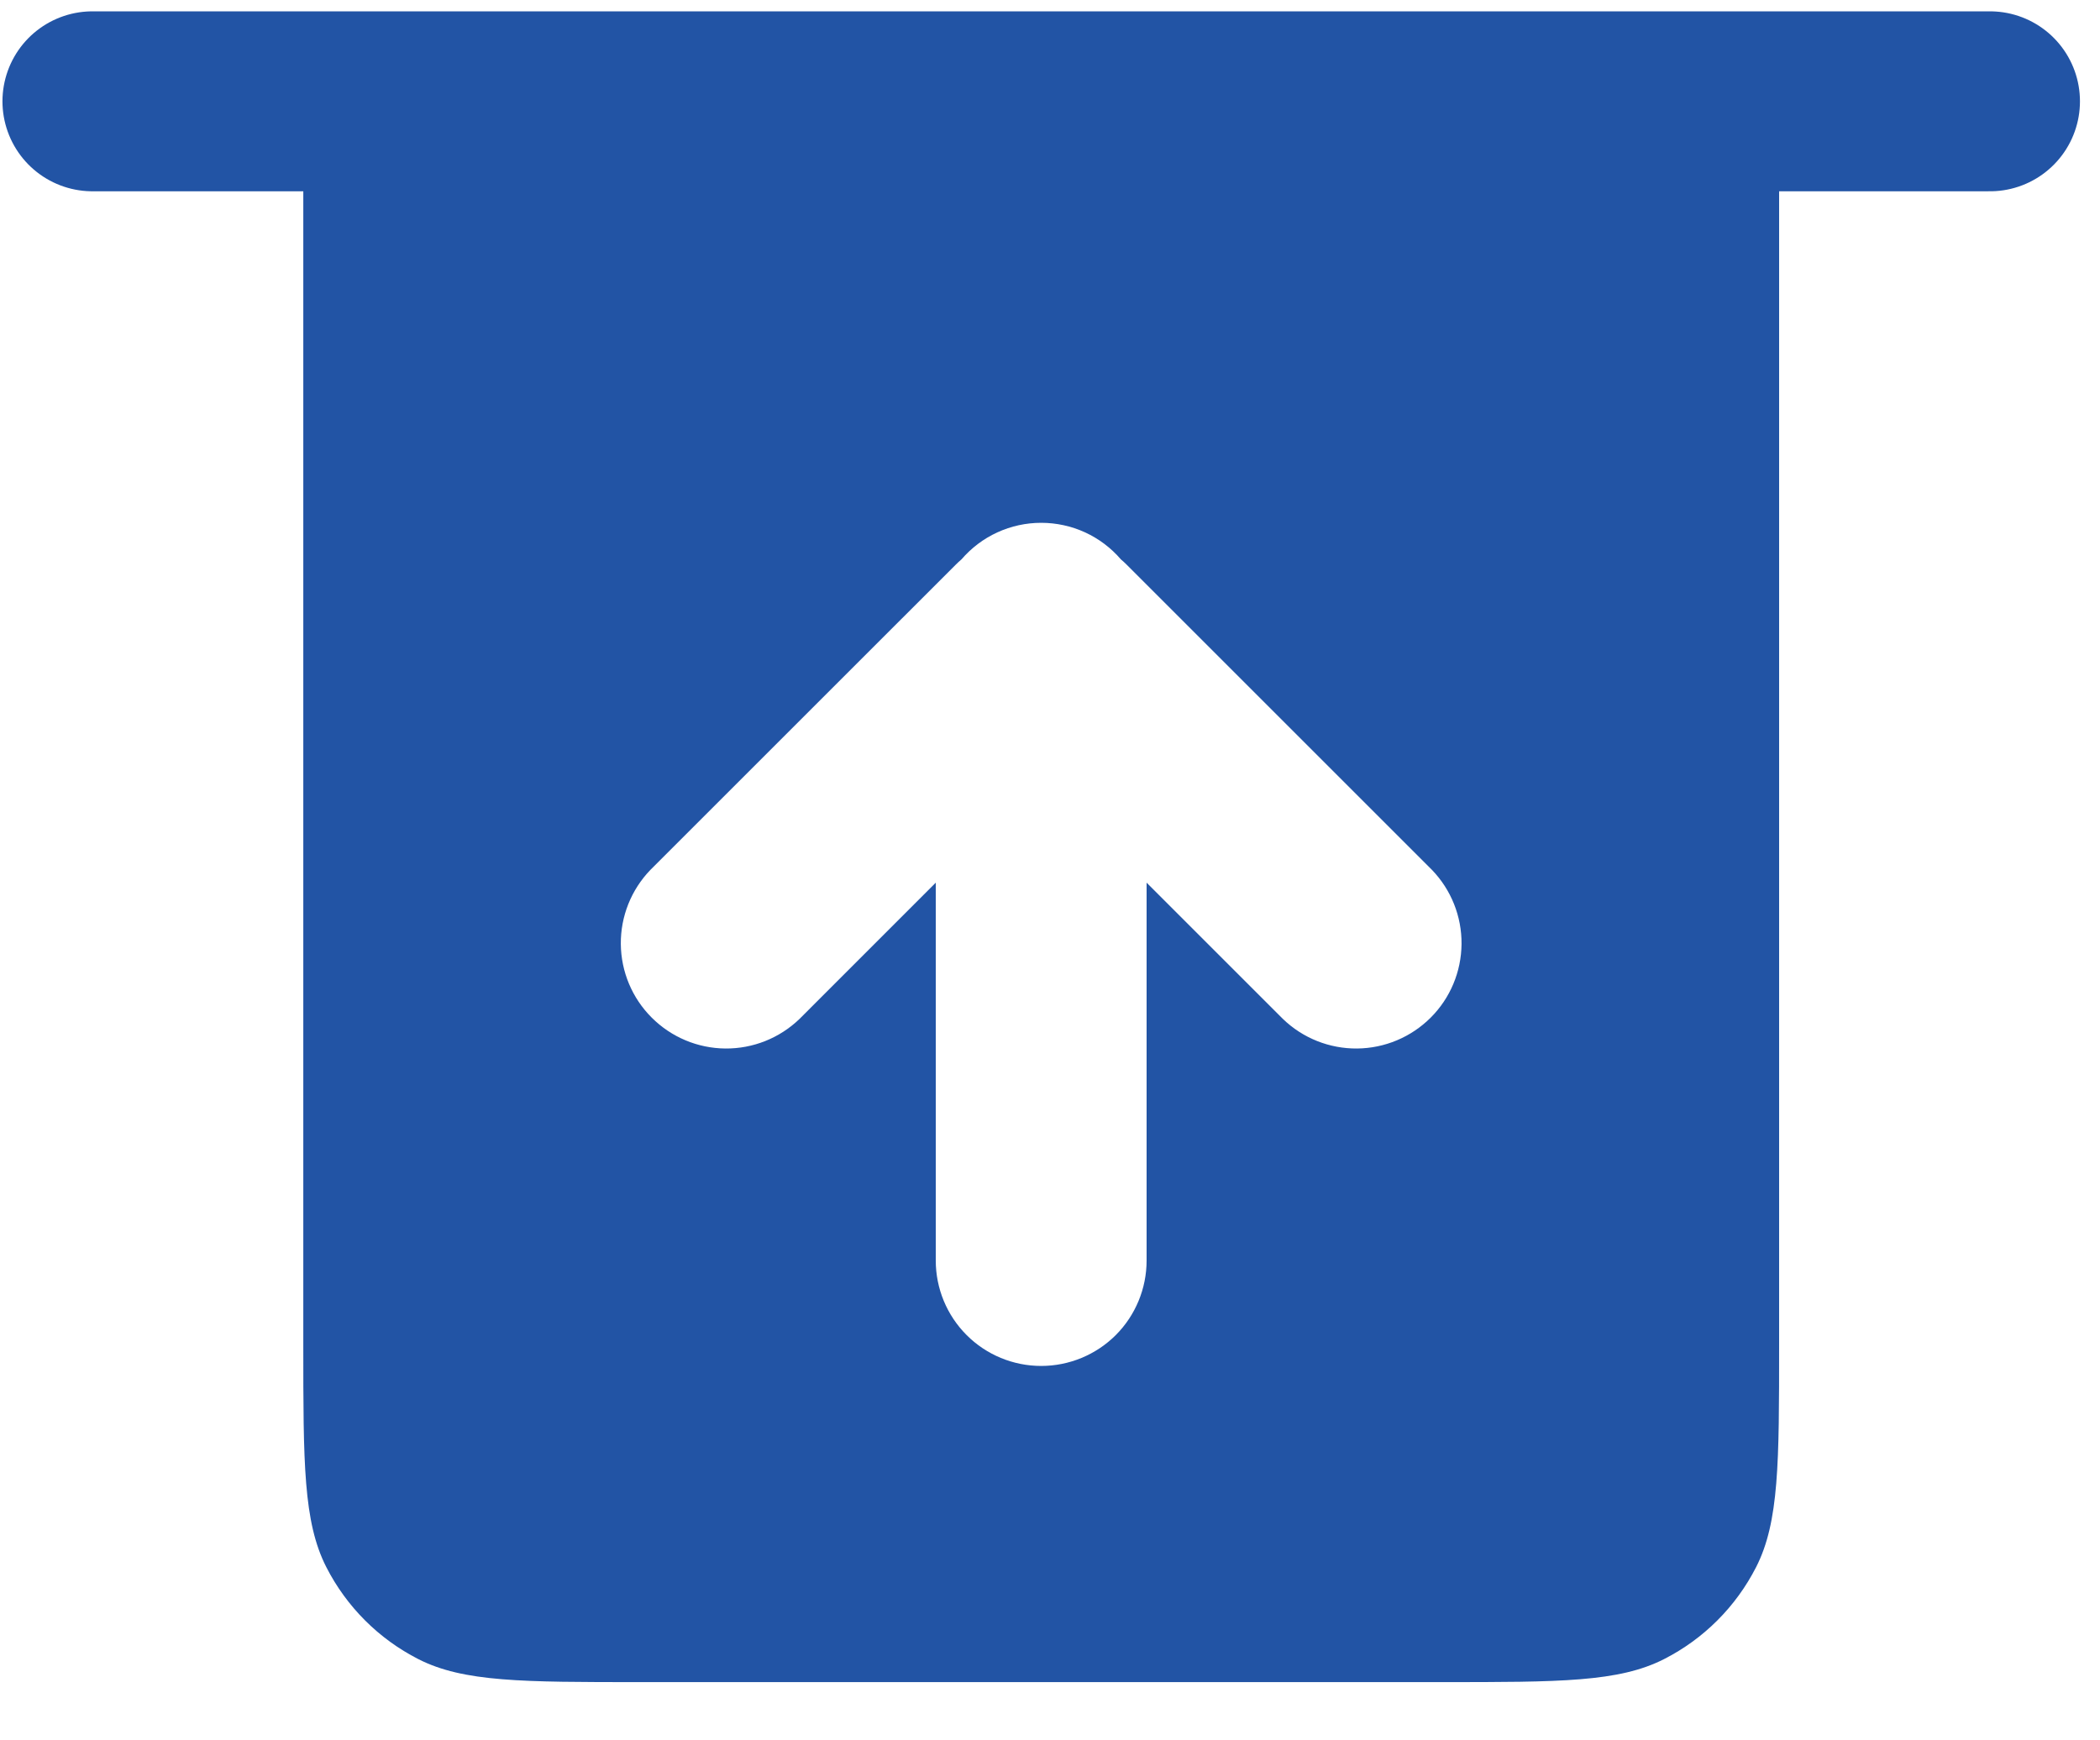
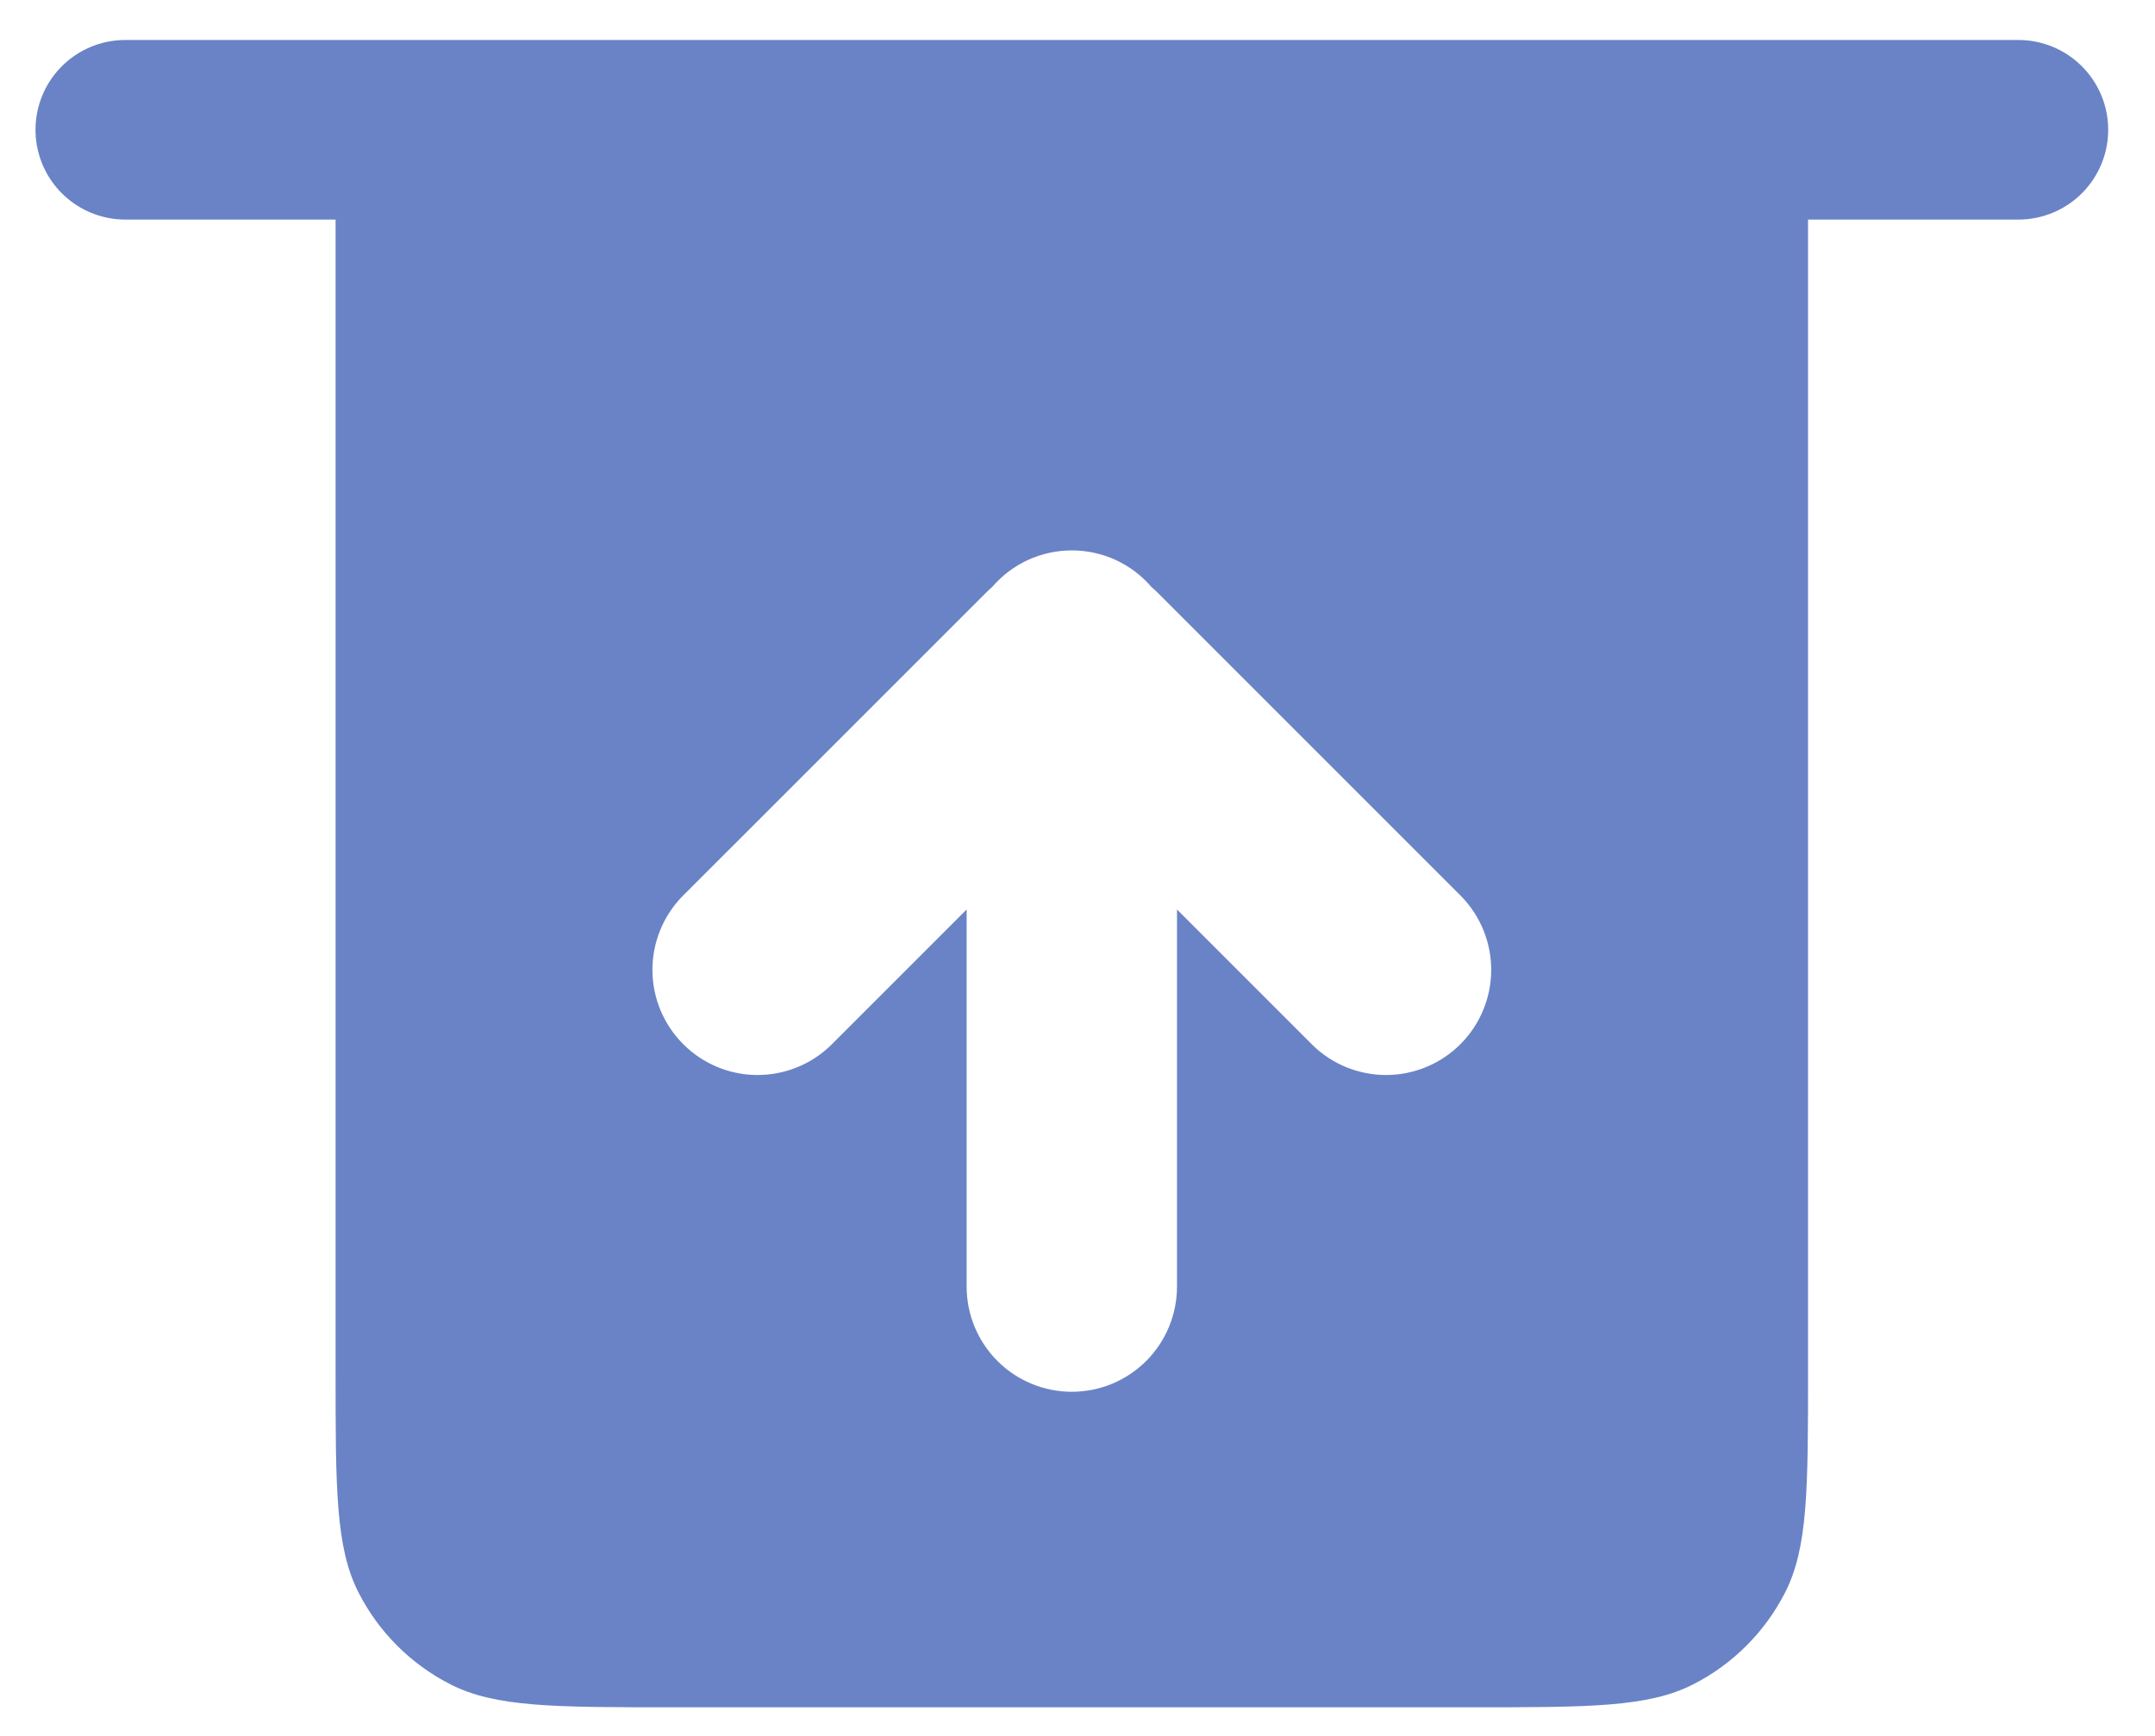
- <svg xmlns="http://www.w3.org/2000/svg" width="35" height="29" viewBox="0 0 35 29" fill="none">
-   <path d="M1.541 1.689H33.166" stroke="#2254A5" stroke-width="3" stroke-linecap="round" />
-   <path fill-rule="evenodd" clip-rule="evenodd" d="M29.652 1.689H5.055V22.421C5.055 24.389 5.055 25.373 5.438 26.125C5.775 26.786 6.312 27.323 6.973 27.66C7.725 28.043 8.709 28.043 10.677 28.043H24.03C25.997 28.043 26.981 28.043 27.733 27.66C28.395 27.323 28.932 26.786 29.269 26.125C29.652 25.373 29.652 24.389 29.652 22.421V1.689ZM15.596 21.015V14.715L13.325 16.987C12.993 17.307 12.55 17.484 12.089 17.48C11.628 17.476 11.188 17.291 10.862 16.965C10.536 16.64 10.351 16.199 10.347 15.738C10.343 15.277 10.52 14.834 10.84 14.502L15.925 9.418C15.957 9.386 15.99 9.355 16.025 9.325C16.19 9.134 16.393 8.98 16.623 8.875C16.852 8.77 17.101 8.716 17.353 8.716C17.605 8.716 17.855 8.77 18.084 8.875C18.313 8.98 18.517 9.134 18.681 9.325C18.717 9.355 18.75 9.386 18.782 9.418L23.866 14.502C24.186 14.834 24.363 15.277 24.359 15.738C24.355 16.199 24.171 16.64 23.845 16.965C23.519 17.291 23.078 17.476 22.618 17.48C22.157 17.484 21.713 17.307 21.382 16.987L19.11 14.715V21.015C19.11 21.481 18.925 21.928 18.596 22.258C18.266 22.587 17.819 22.772 17.353 22.772C16.887 22.772 16.44 22.587 16.111 22.258C15.781 21.928 15.596 21.481 15.596 21.015Z" fill="#2254A5" />
+ <svg xmlns="http://www.w3.org/2000/svg" width="36" height="29" viewBox="0 0 36 29" fill="none">
+   <path d="M2.093 2.168H33.718" stroke="#6983C6" stroke-width="3" stroke-linecap="round" />
+   <path fill-rule="evenodd" clip-rule="evenodd" d="M30.204 2.168H5.606V22.9C5.606 24.868 5.606 25.852 5.989 26.604C6.326 27.265 6.864 27.802 7.525 28.139C8.277 28.522 9.261 28.522 11.229 28.522H24.581C26.549 28.522 27.533 28.522 28.285 28.139C28.946 27.802 29.484 27.265 29.821 26.604C30.204 25.852 30.204 24.868 30.204 22.9V2.168ZM16.148 21.494V15.194L13.876 17.466C13.545 17.786 13.101 17.963 12.64 17.959C12.18 17.955 11.739 17.77 11.414 17.444C11.088 17.119 10.903 16.678 10.899 16.217C10.895 15.757 11.072 15.313 11.392 14.981L16.477 9.897C16.508 9.865 16.542 9.834 16.577 9.804C16.741 9.613 16.945 9.459 17.174 9.354C17.404 9.249 17.653 9.195 17.905 9.195C18.157 9.195 18.406 9.249 18.636 9.354C18.865 9.459 19.069 9.613 19.233 9.804C19.268 9.834 19.302 9.865 19.334 9.897L24.418 14.981C24.738 15.313 24.915 15.757 24.911 16.217C24.907 16.678 24.722 17.119 24.397 17.444C24.071 17.77 23.63 17.955 23.17 17.959C22.709 17.963 22.265 17.786 21.934 17.466L19.662 15.194V21.494C19.662 21.96 19.477 22.407 19.147 22.737C18.818 23.066 18.371 23.251 17.905 23.251C17.439 23.251 16.992 23.066 16.663 22.737C16.333 22.407 16.148 21.96 16.148 21.494Z" fill="#6983C6" />
</svg>
